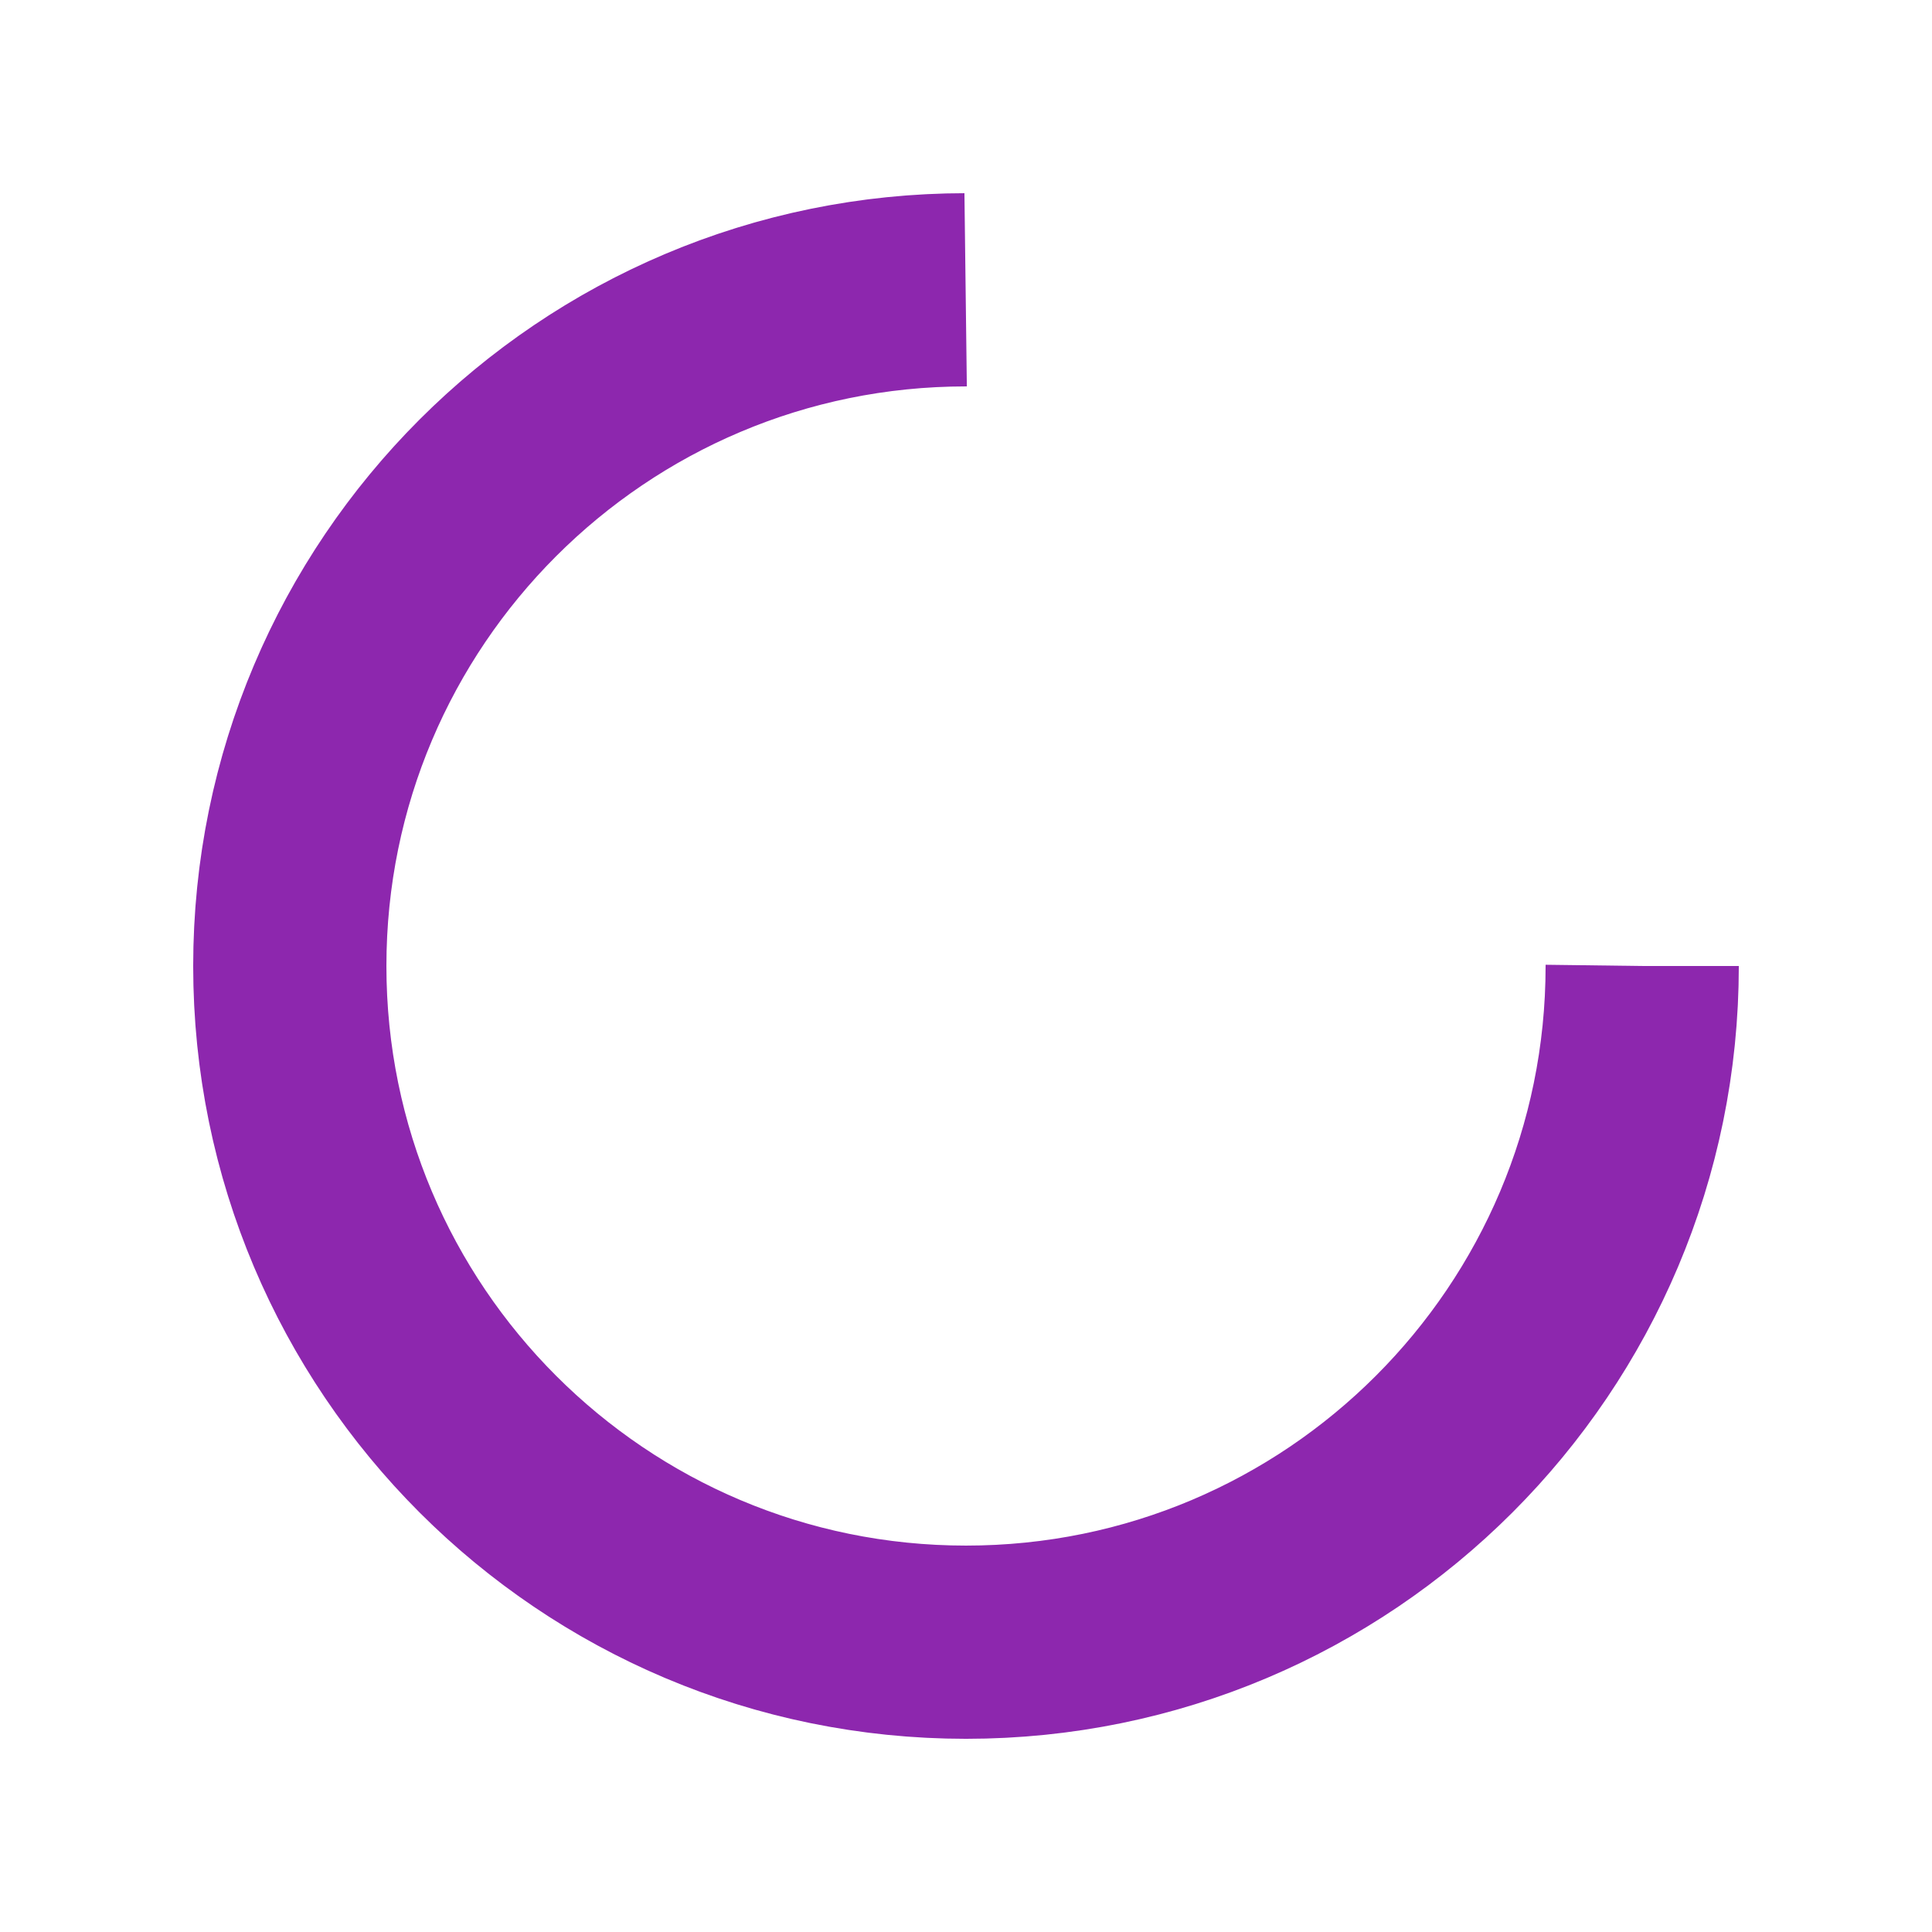
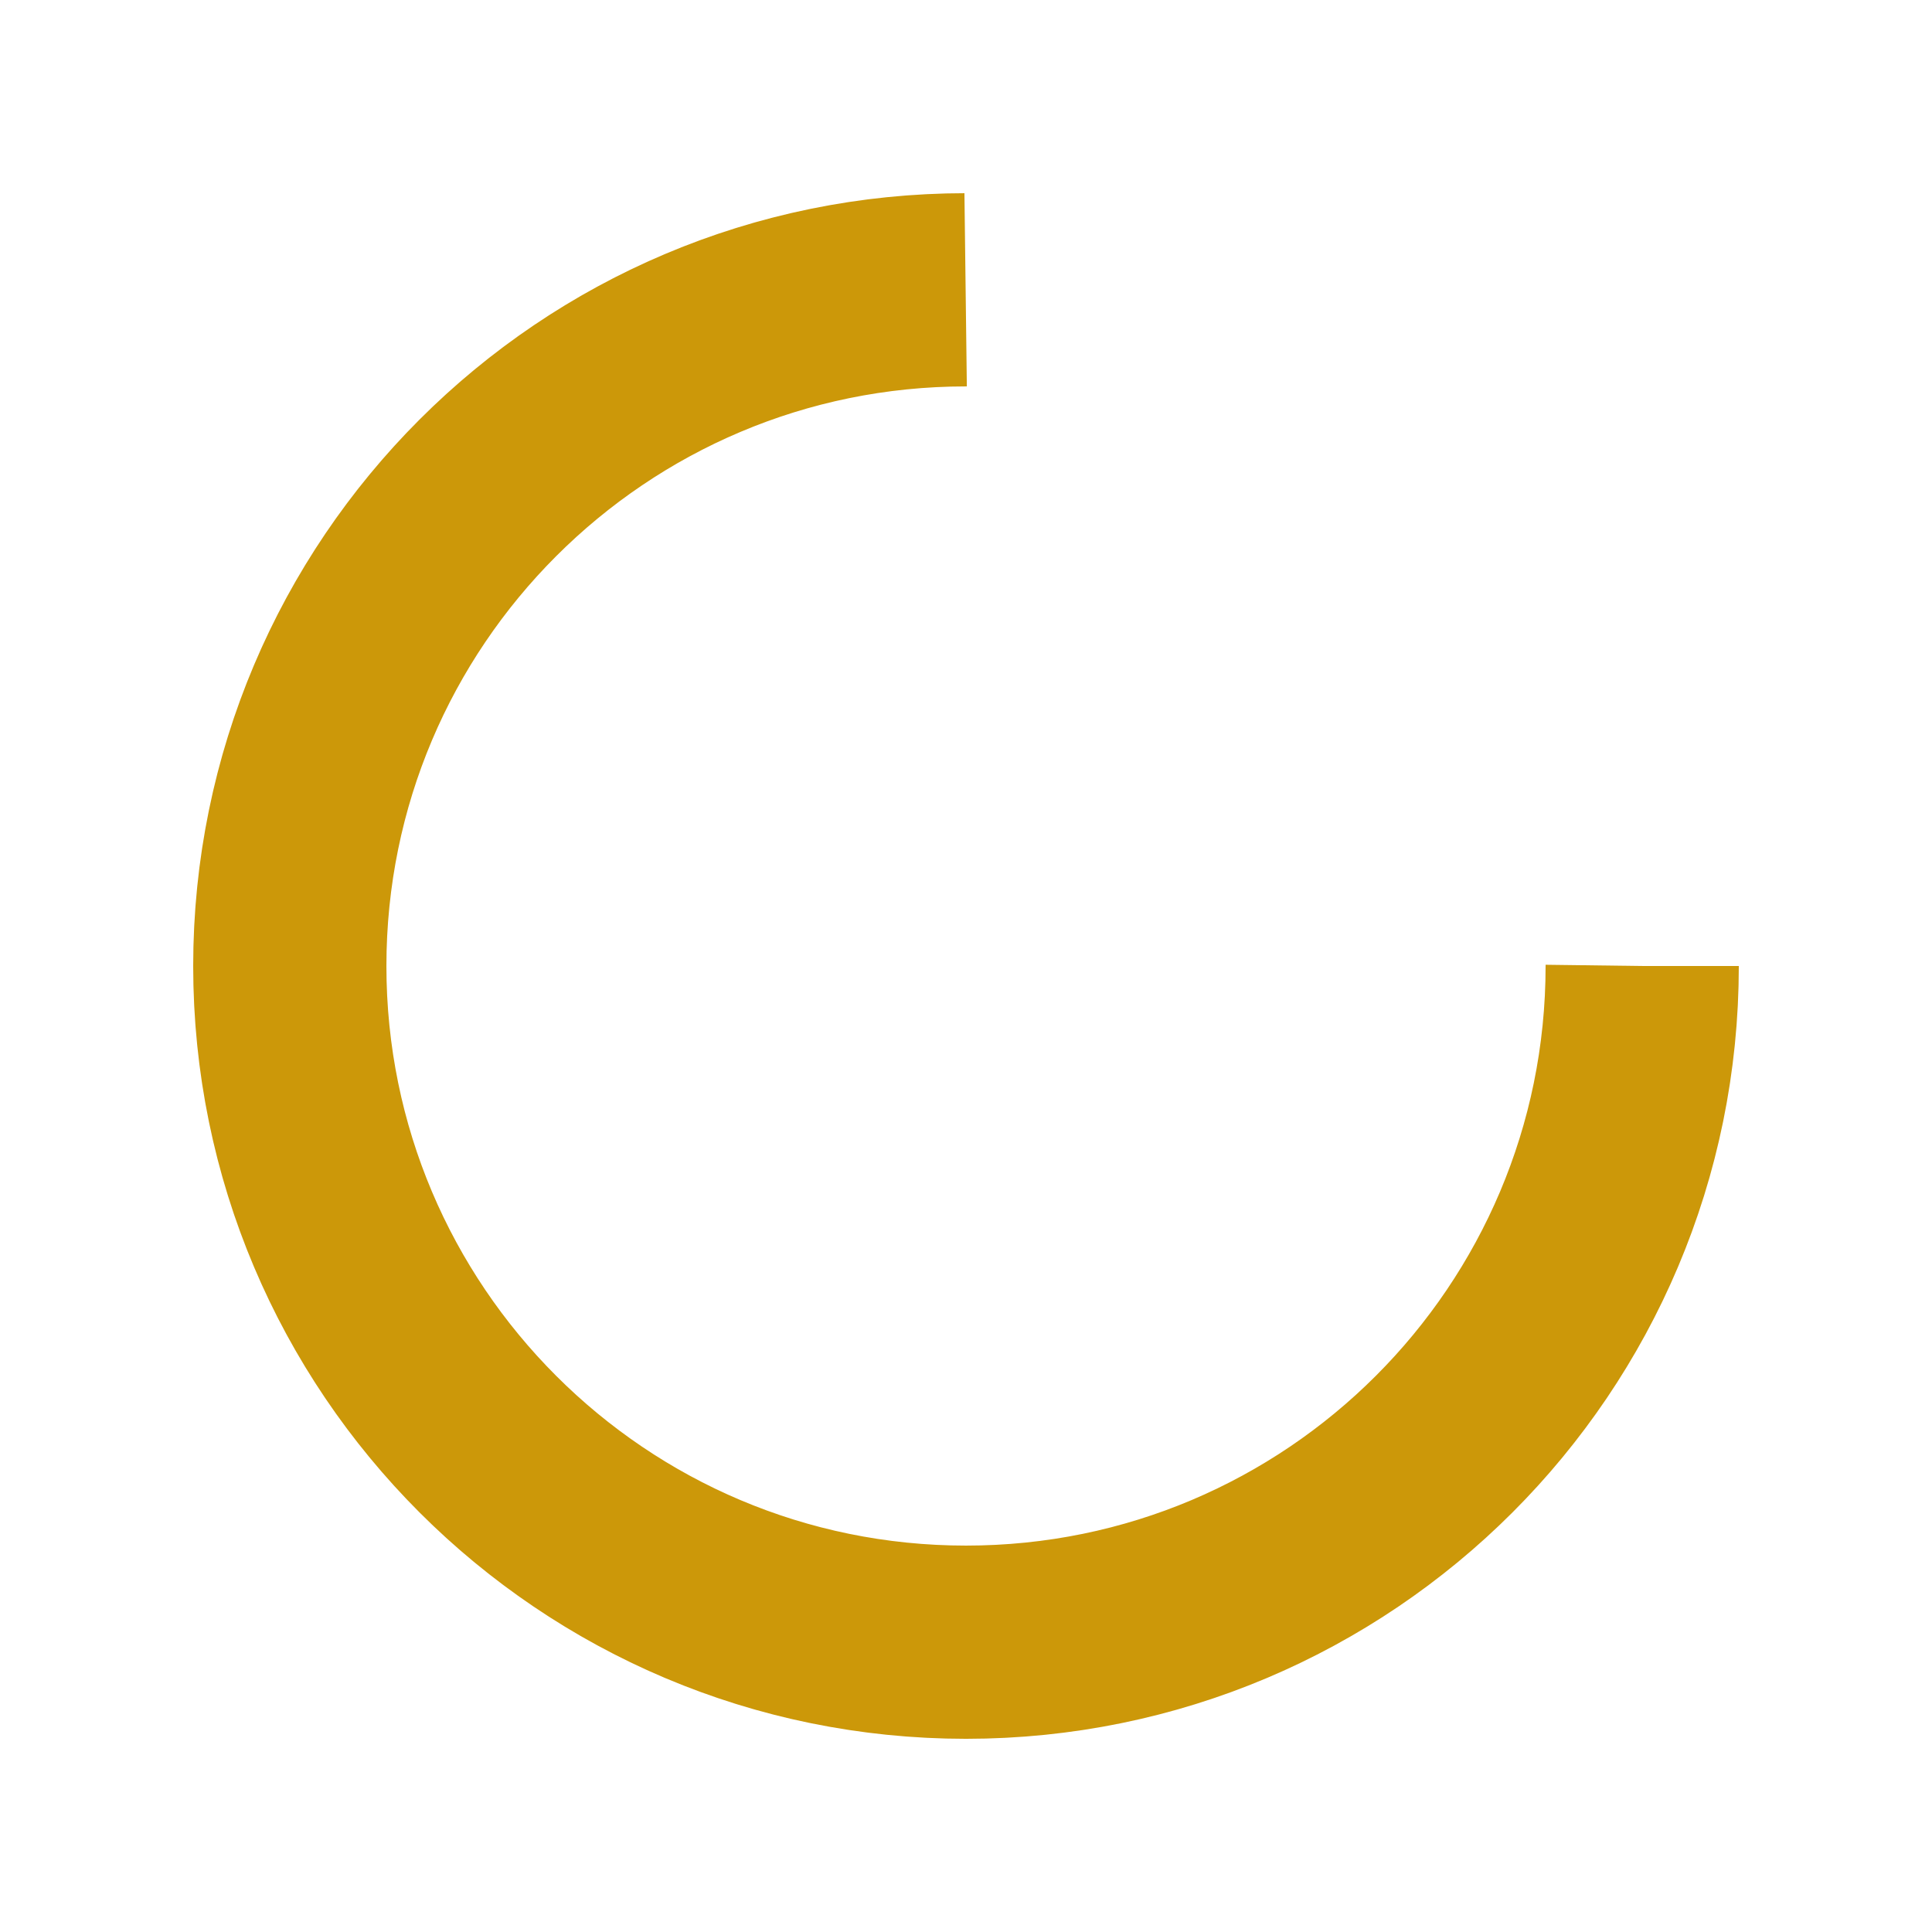
<svg xmlns="http://www.w3.org/2000/svg" style="margin: auto; background: rgb(255, 255, 255); display: block; shape-rendering: auto;" width="200px" height="200px" viewBox="0 0 100 100" preserveAspectRatio="xMidYMid">
-   <circle cx="50" cy="50" fill="none" stroke="#8d27ae" stroke-width="10" r="35" stroke-dasharray="164.934 56.978">
+   <circle cx="50" cy="50" fill="none" stroke="#cc9809" stroke-width="10" r="35" stroke-dasharray="164.934 56.978">
    <animateTransform attributeName="transform" type="rotate" repeatCount="indefinite" dur="1s" values="0 50 50;360 50 50" keyTimes="0;1" />
  </circle>
</svg>
